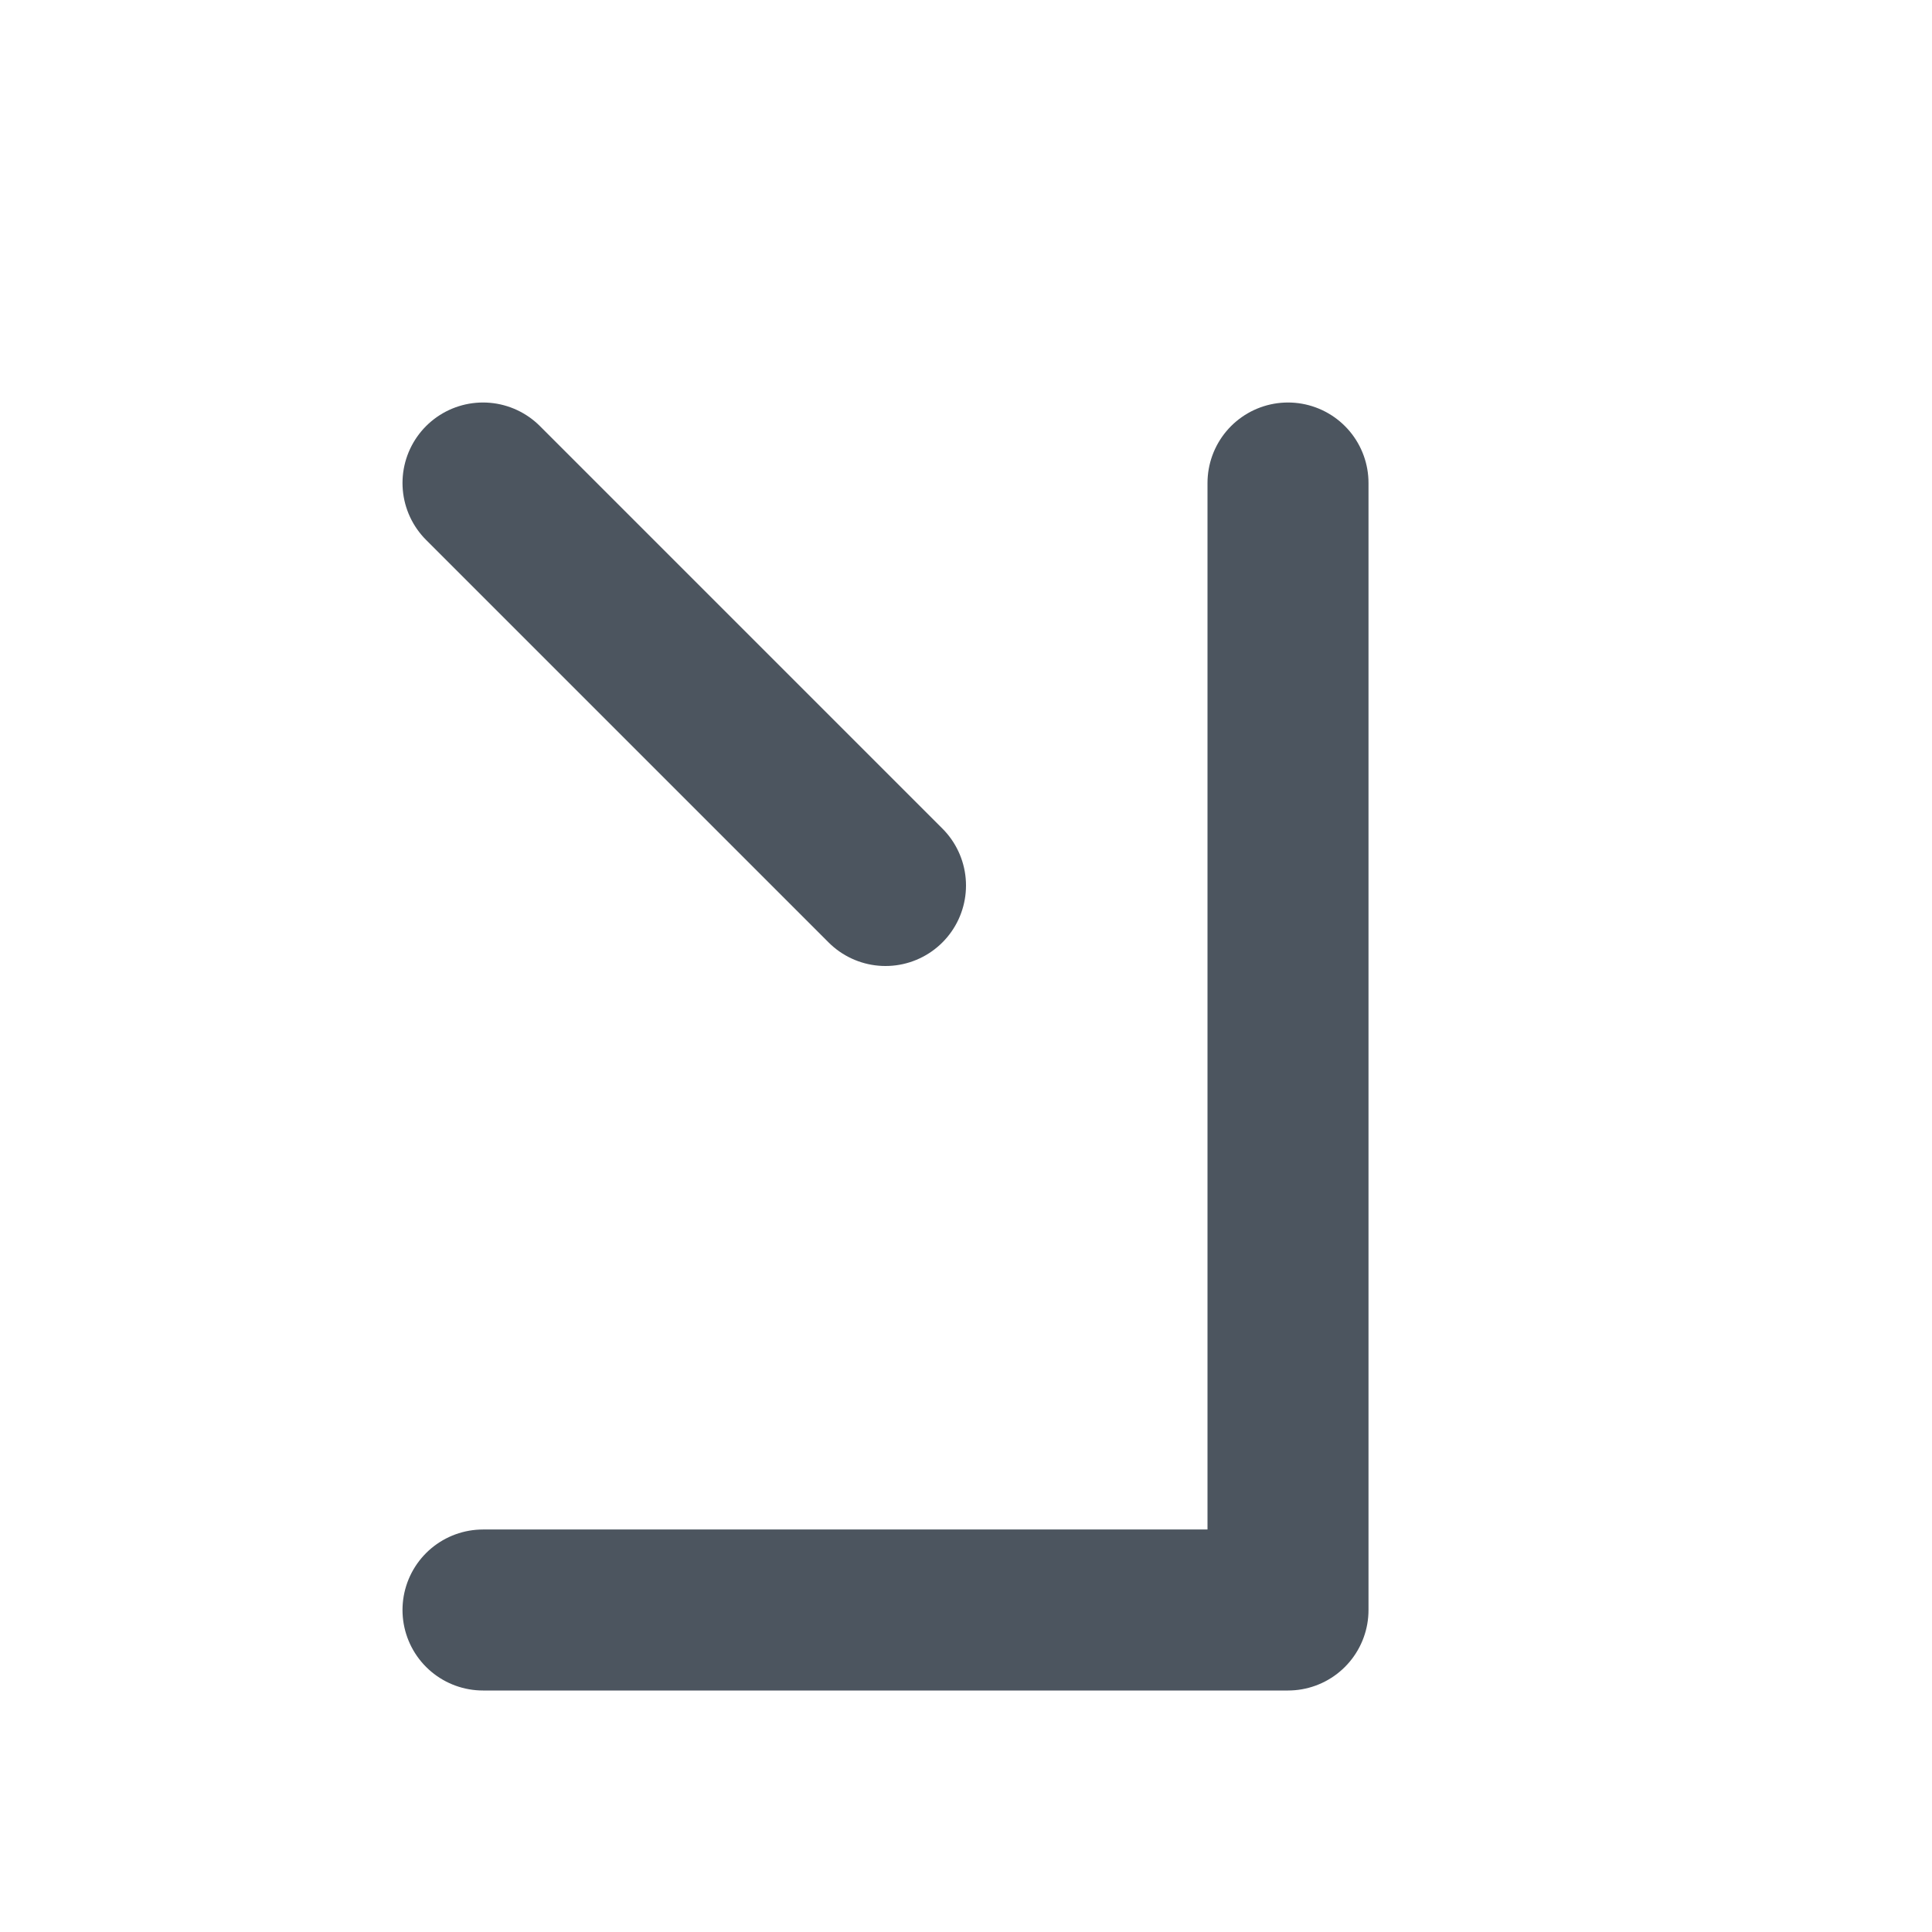
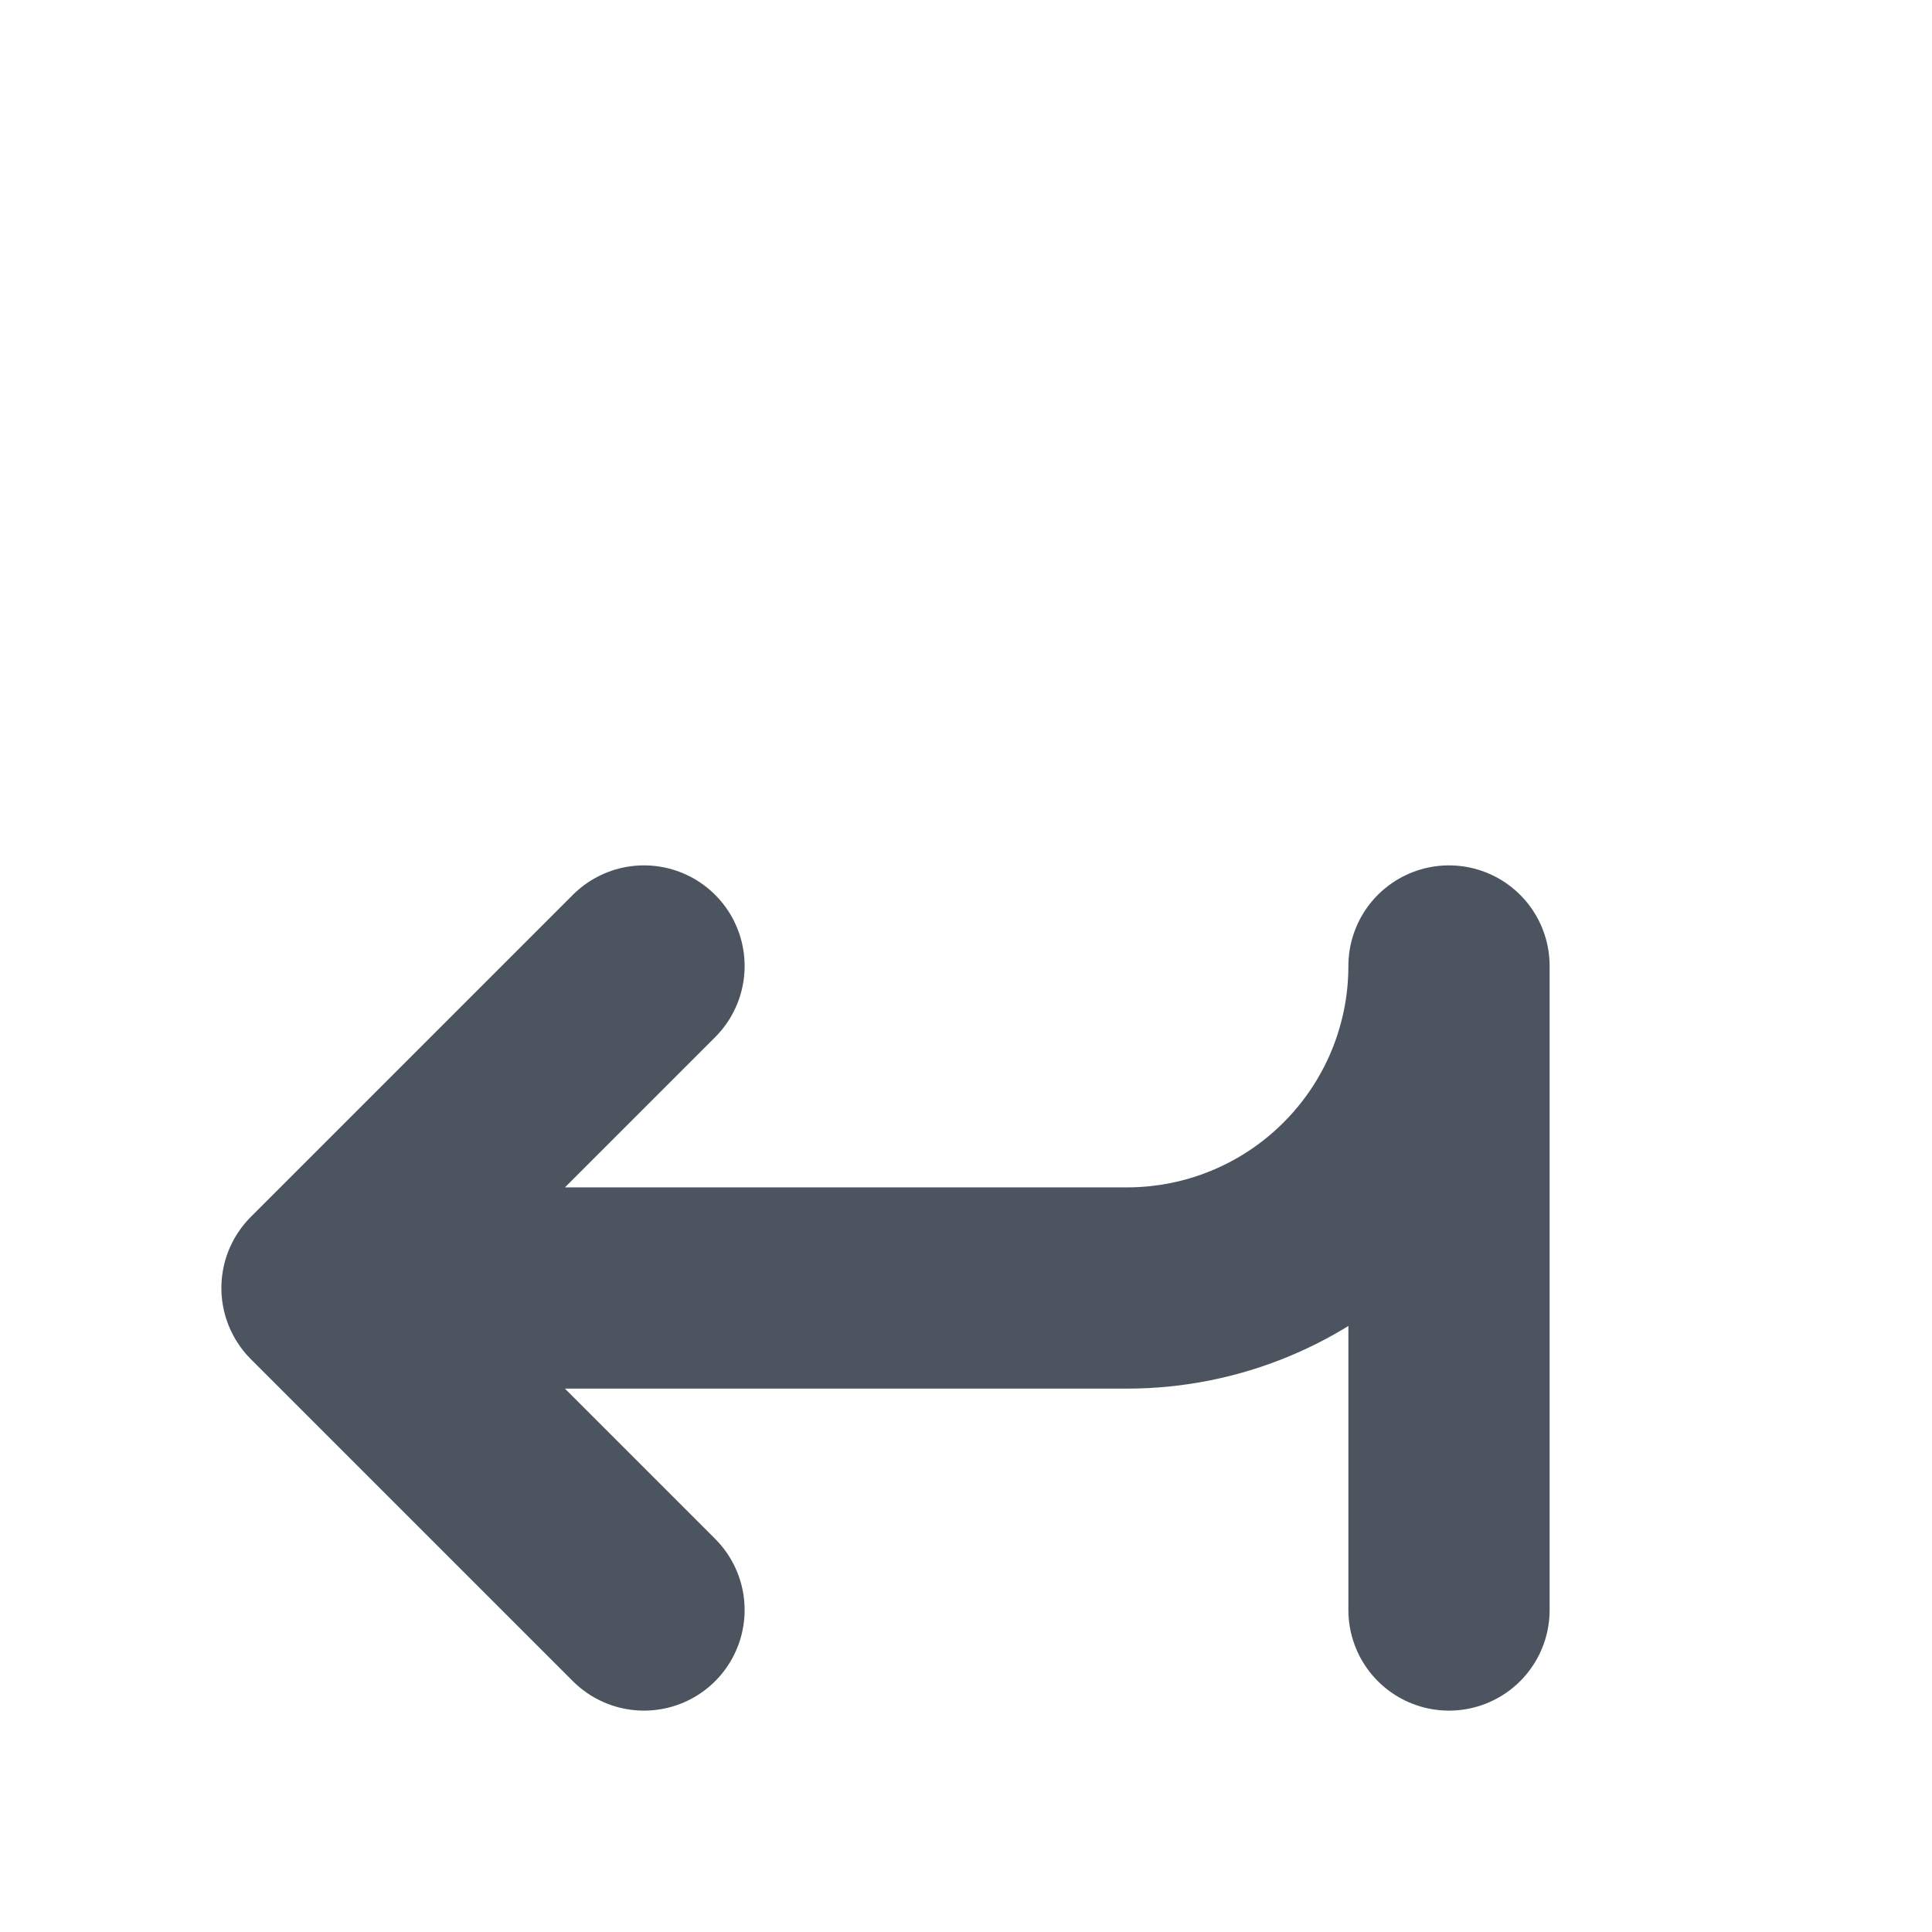
<svg xmlns="http://www.w3.org/2000/svg" width="24" height="24" viewBox="0 0 24 24" fill="none" aria-hidden="true">
-   <path d="M16 20V6M16 20H6M6 6L11 11" stroke="#4C555F" stroke-width="2" stroke-linecap="round" stroke-linejoin="round" />
+   <path d="M8 12L4 16M4 16L8 20M4 16H14C15.061 16 16.078 15.579 16.828 14.828C17.579 14.078 18 13.061 18 12V20" stroke="#4C555F" stroke-width="2.5" stroke-linecap="round" stroke-linejoin="round" />
</svg>
